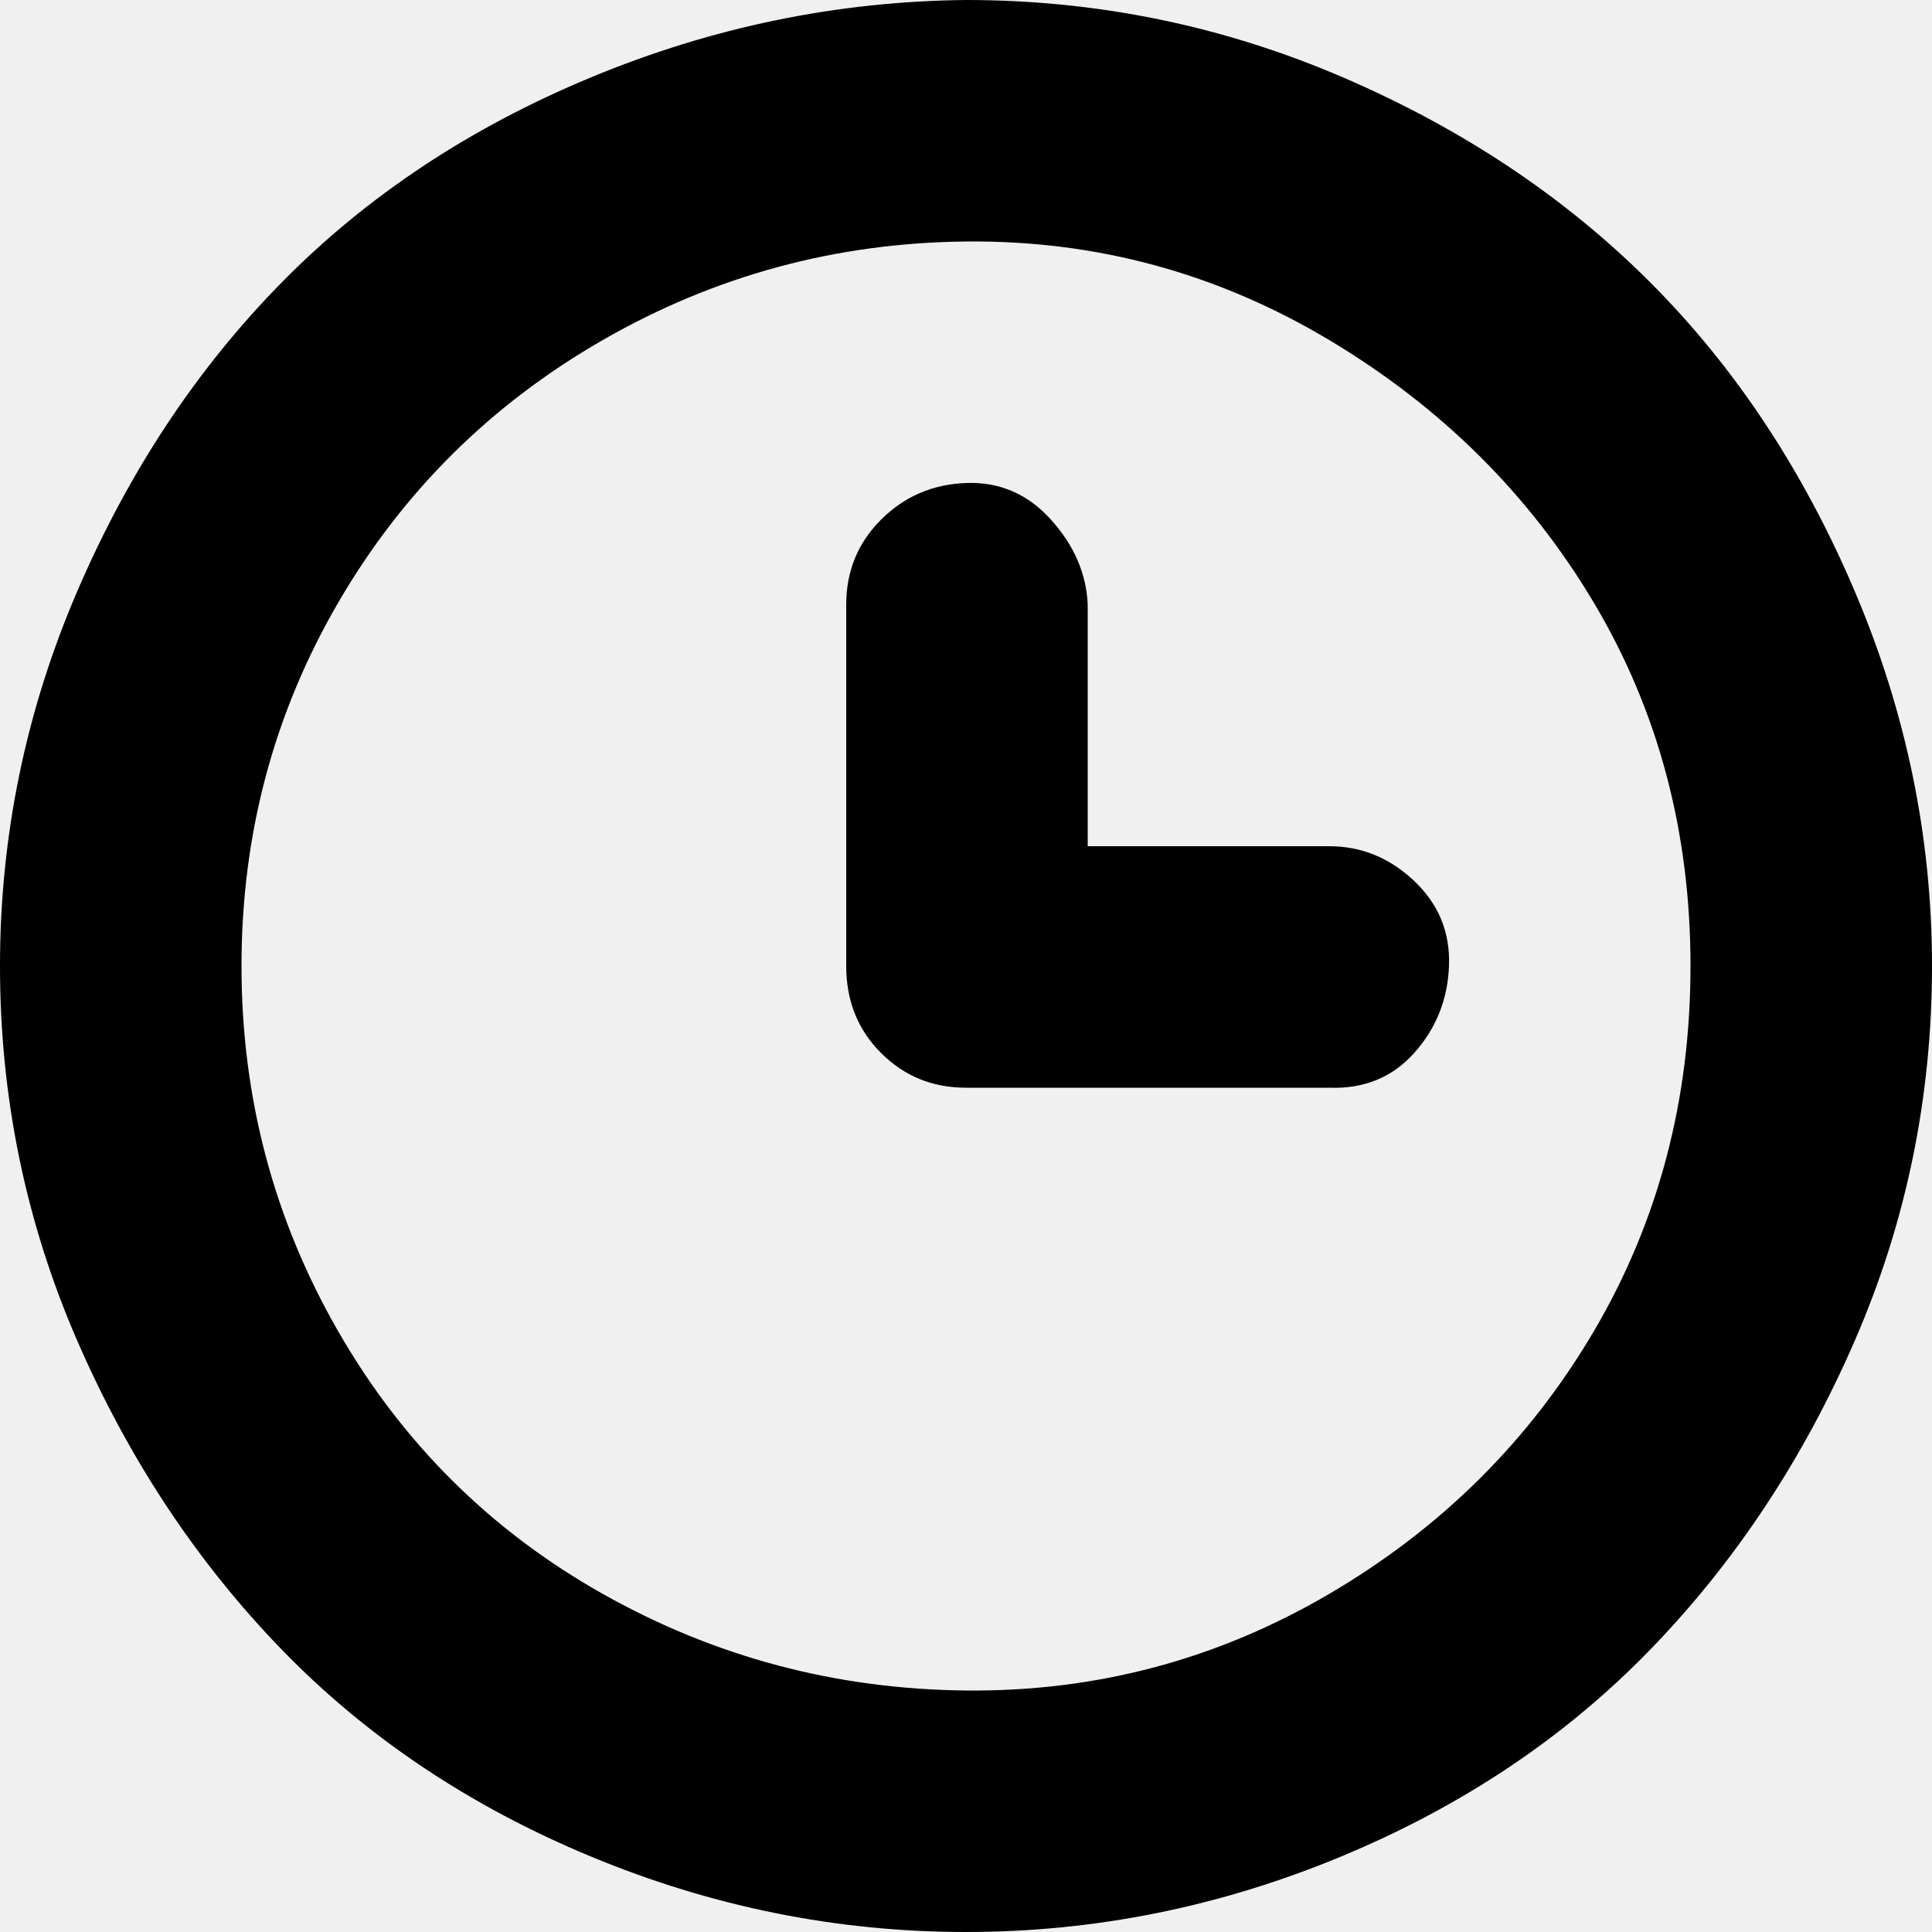
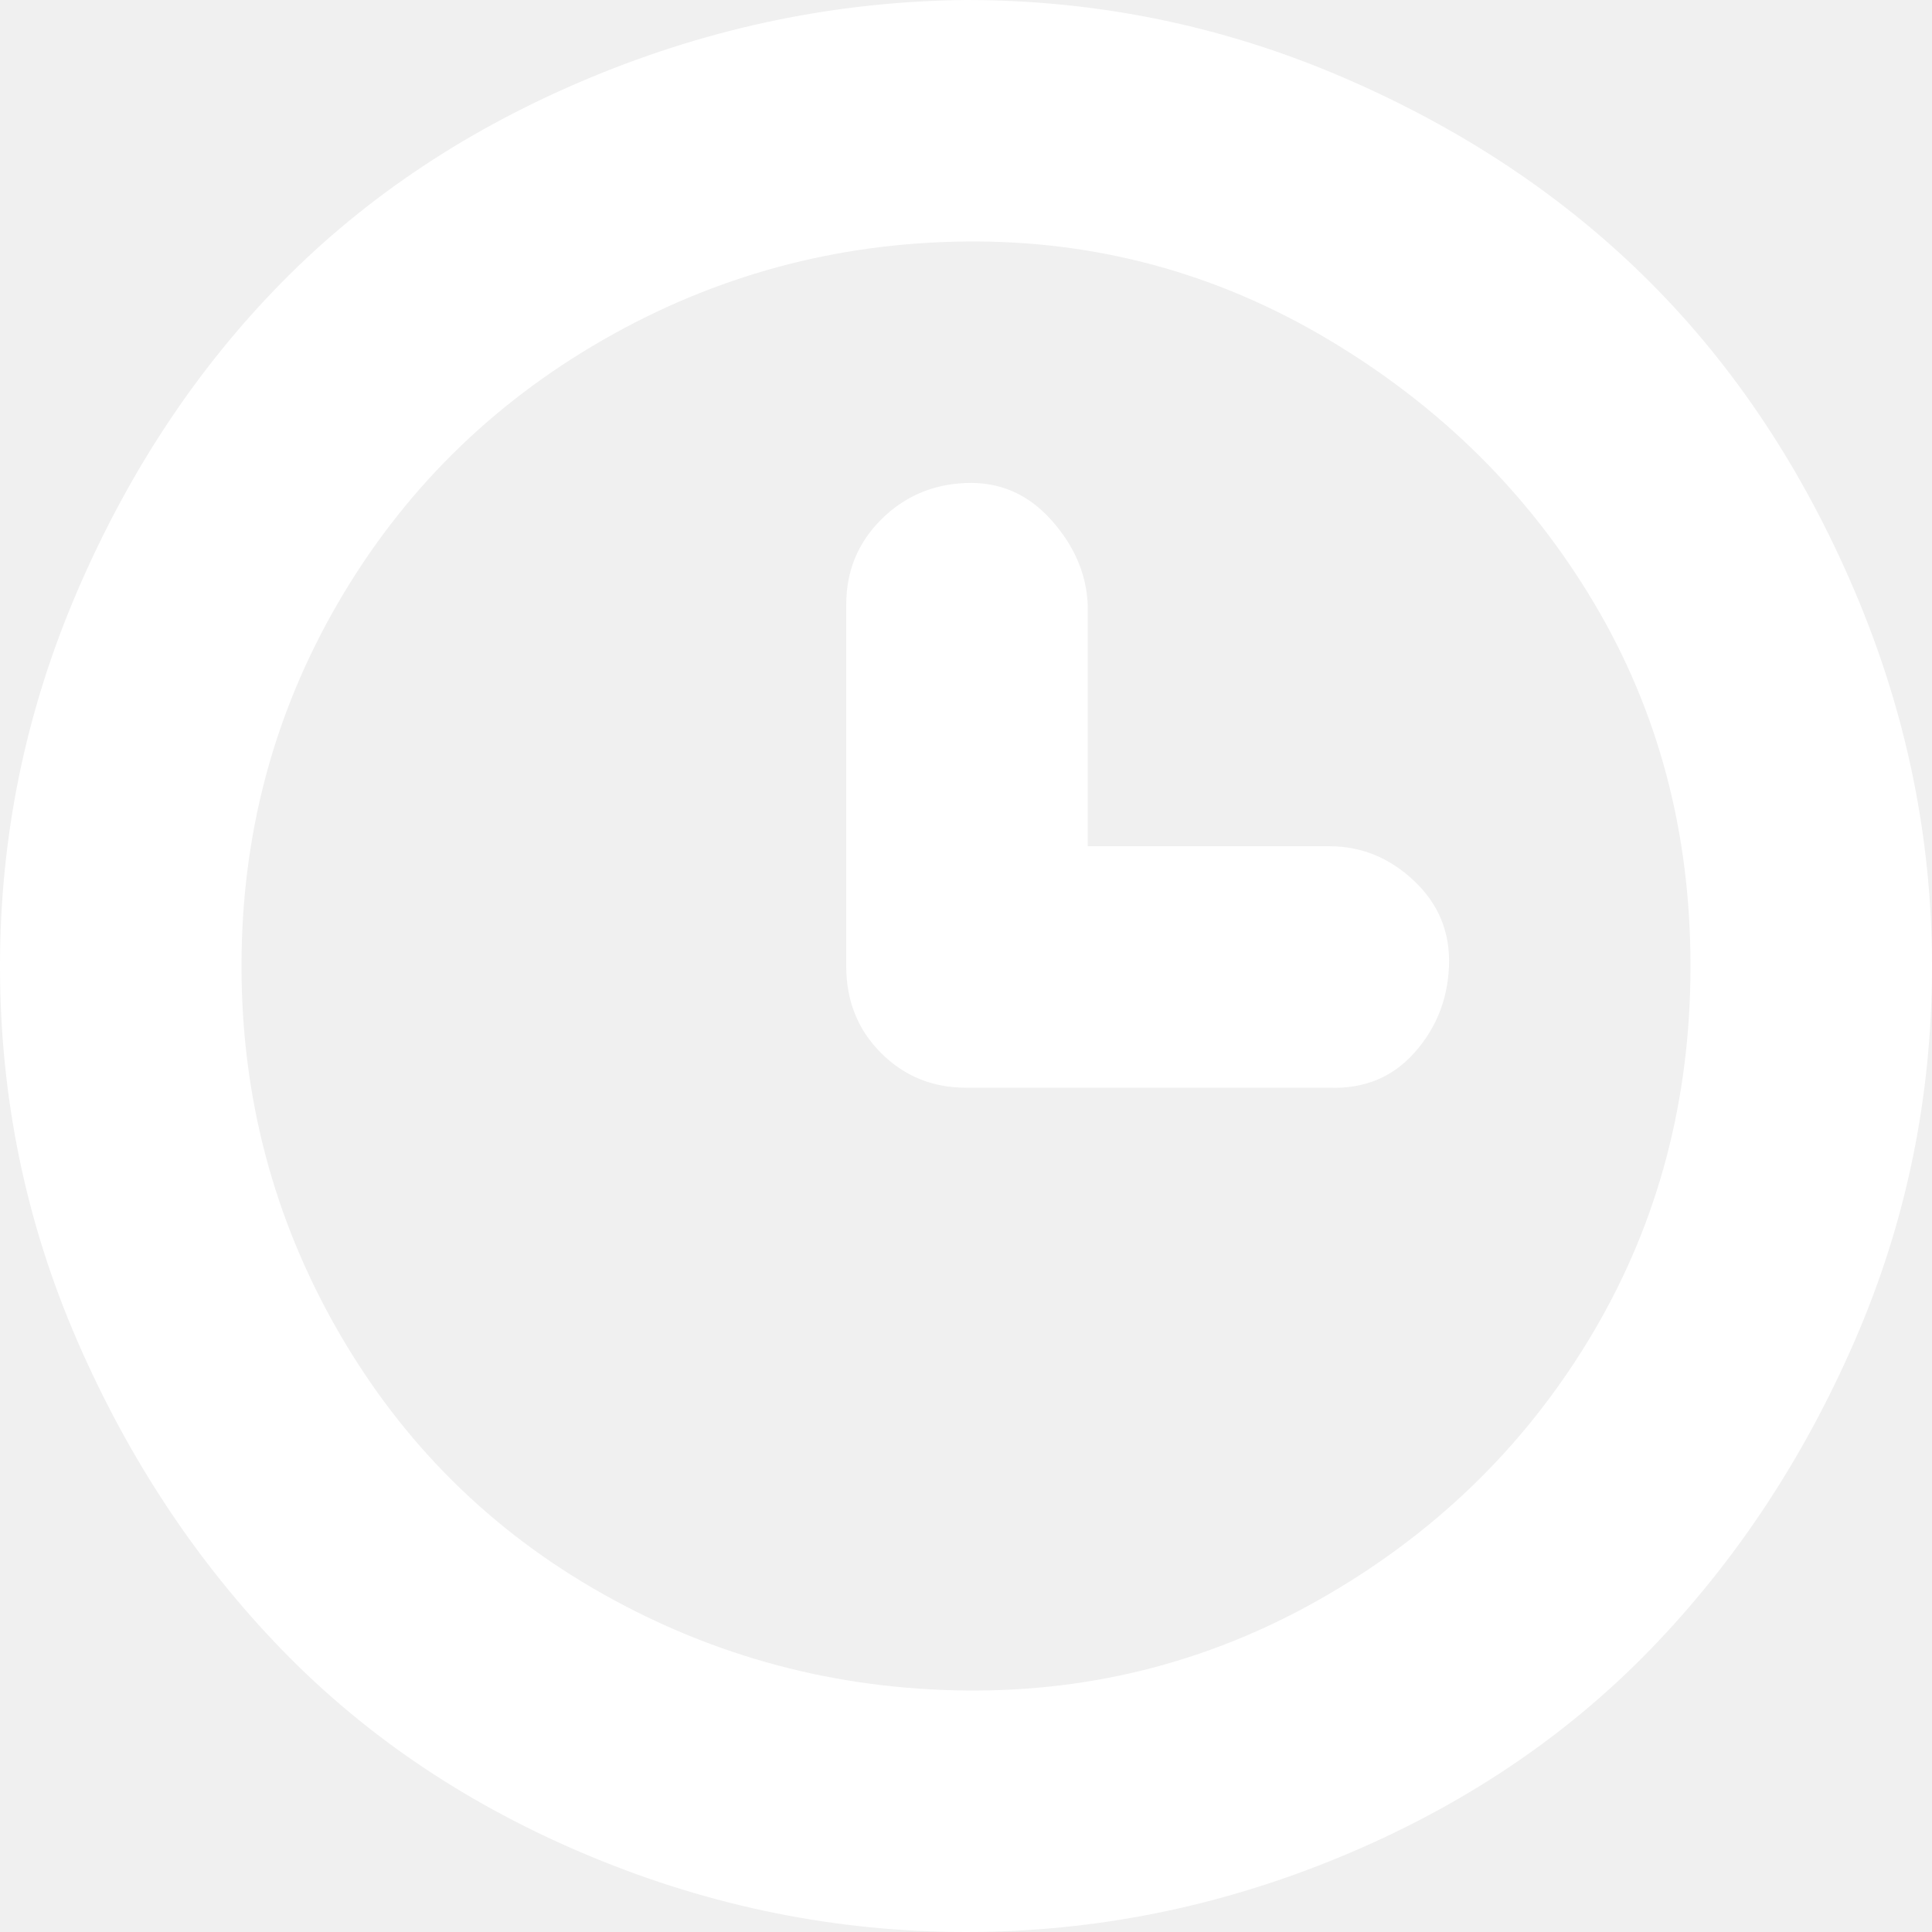
- <svg xmlns="http://www.w3.org/2000/svg" fill="#000000" width="800px" height="800px" viewBox="0 0 32 32" version="1.1">
+ <svg xmlns="http://www.w3.org/2000/svg" fill="#fff" width="800px" height="800px" viewBox="0 0 32 32" version="1.1">
  <path d="M0 16q0-3.232 1.28-6.208t3.392-5.12 5.12-3.392 6.208-1.28q3.264 0 6.24 1.28t5.088 3.392 3.392 5.12 1.28 6.208q0 3.264-1.28 6.208t-3.392 5.12-5.12 3.424-6.208 1.248-6.208-1.248-5.12-3.424-3.392-5.12-1.28-6.208zM4 16q0 3.264 1.6 6.048t4.384 4.352 6.016 1.6 6.016-1.6 4.384-4.352 1.6-6.048-1.6-6.016-4.384-4.352-6.016-1.632-6.016 1.632-4.384 4.352-1.6 6.016zM14.016 16v-5.984q0-0.832 0.576-1.408t1.408-0.608 1.408 0.608 0.608 1.408v4h4q0.8 0 1.408 0.576t0.576 1.408-0.576 1.44-1.408 0.576h-6.016q-0.832 0-1.408-0.576t-0.576-1.44z" />
</svg>
